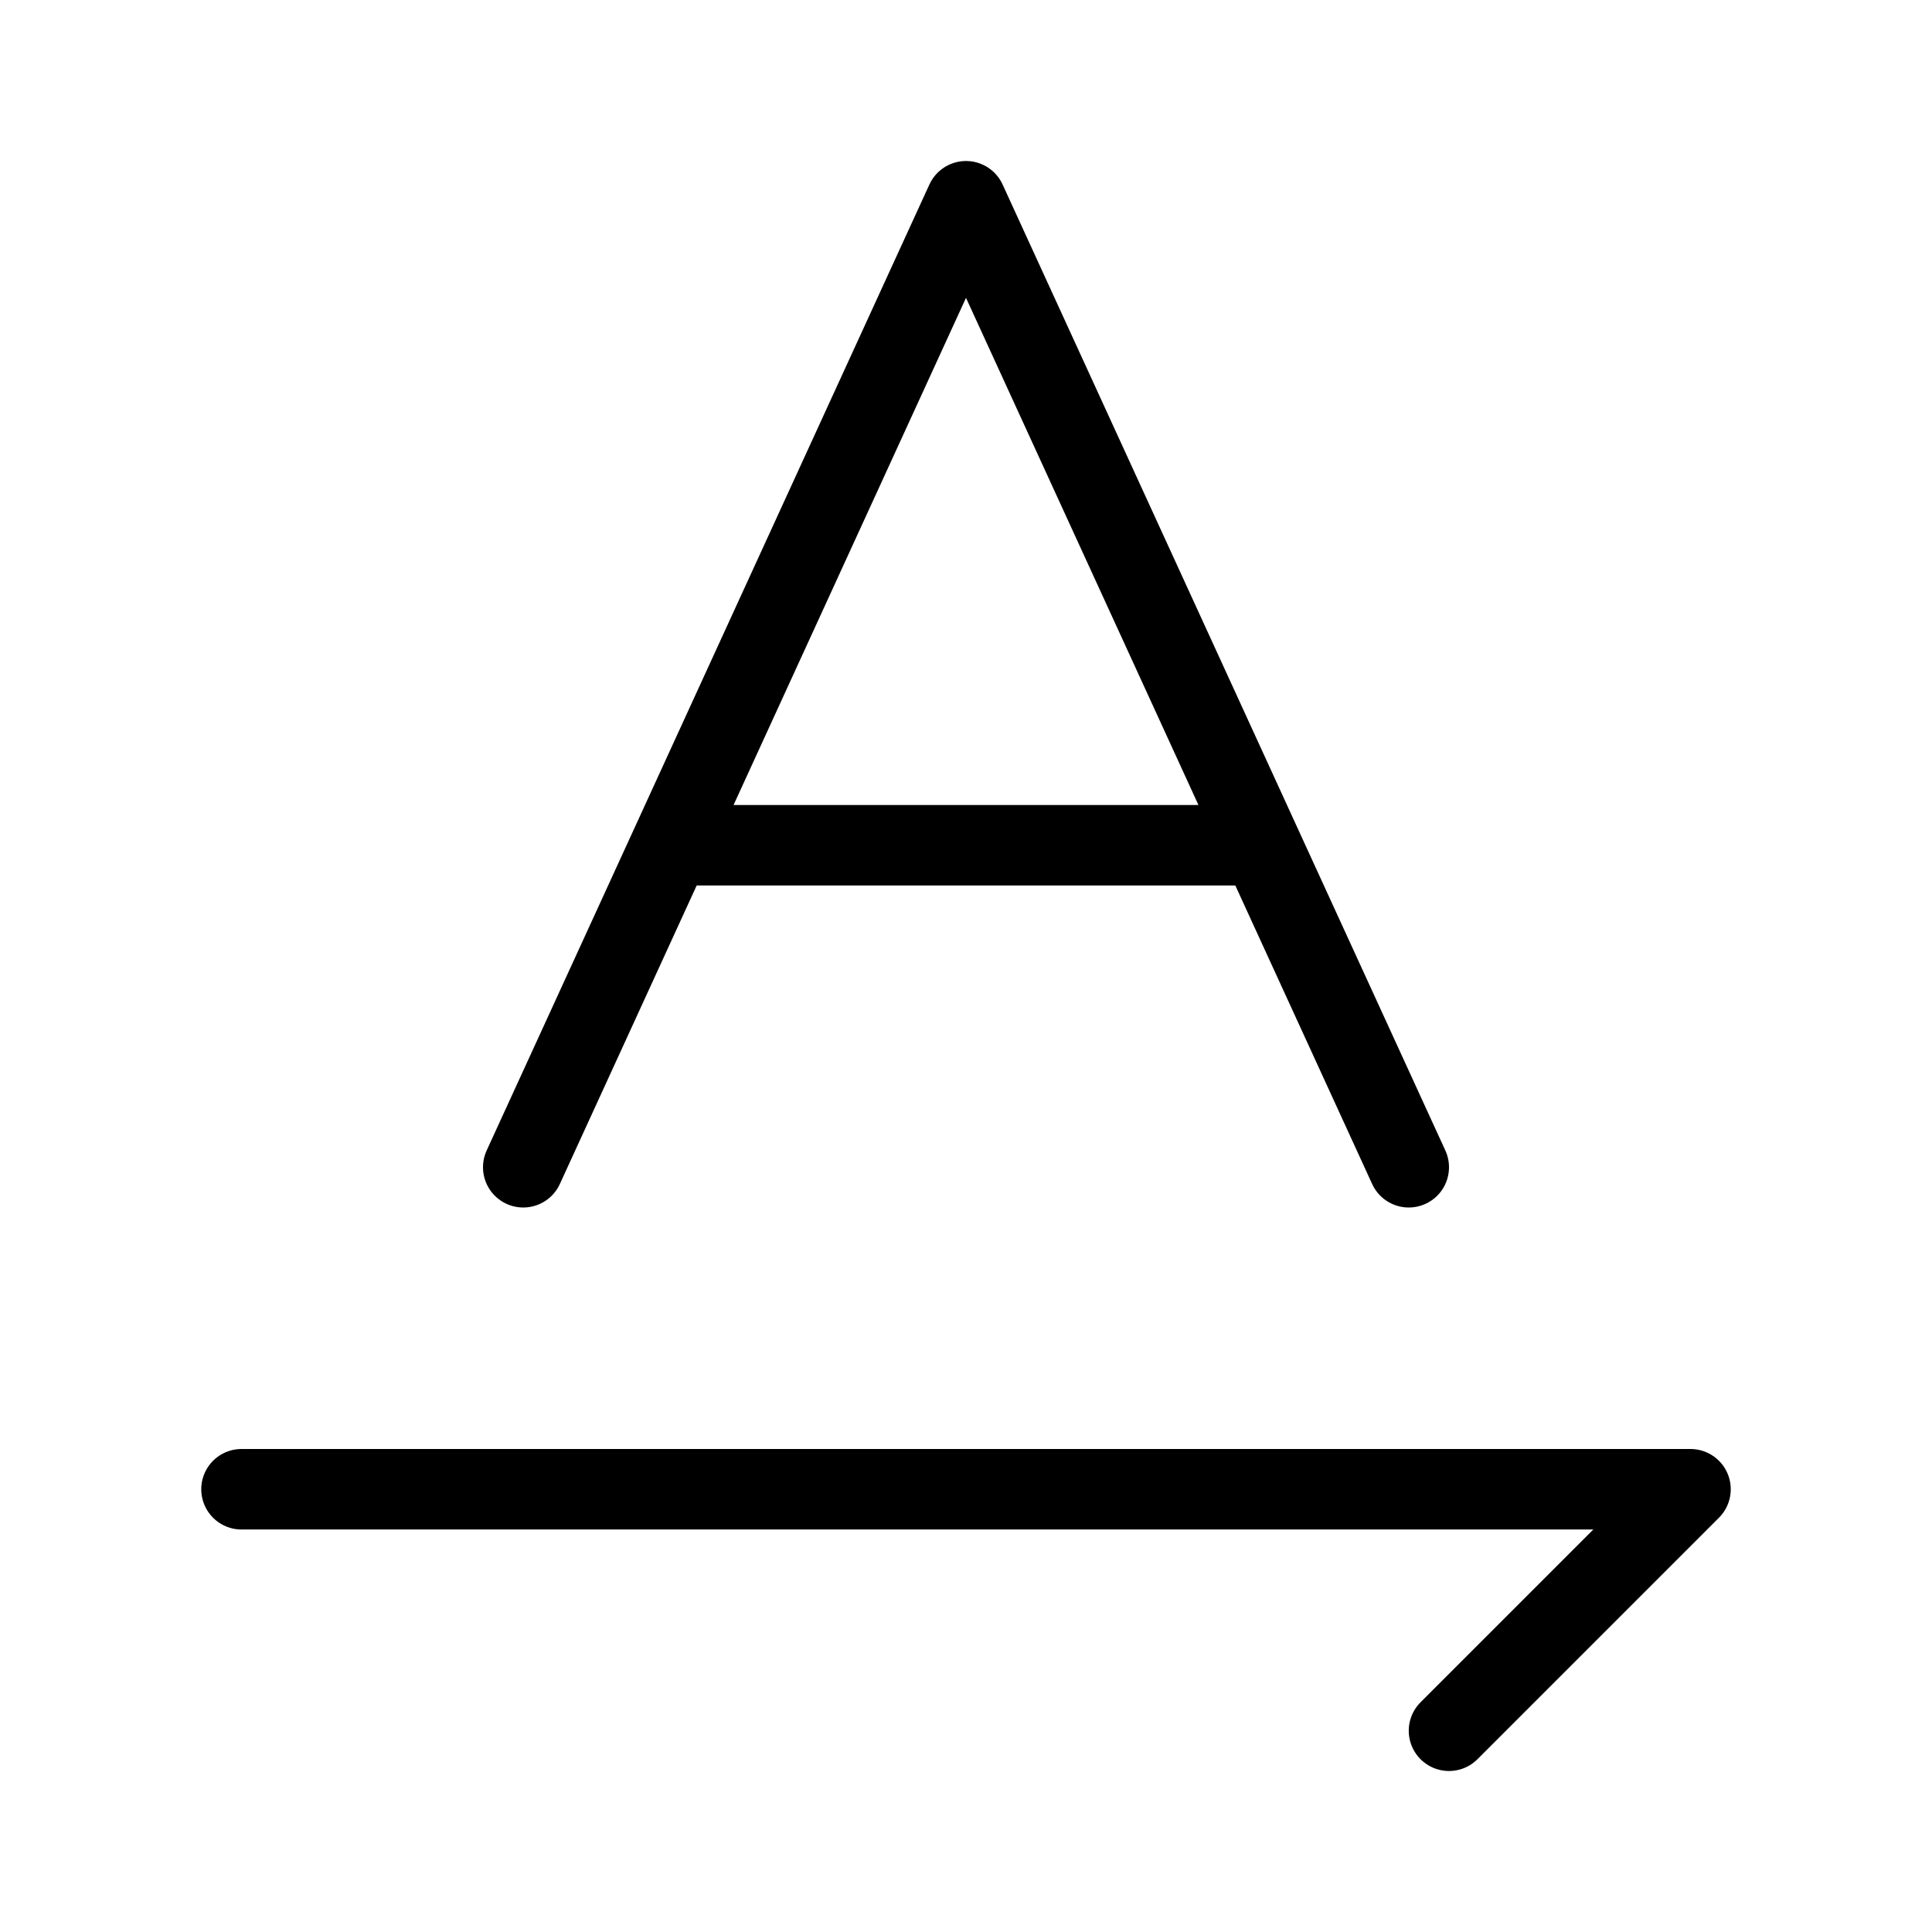
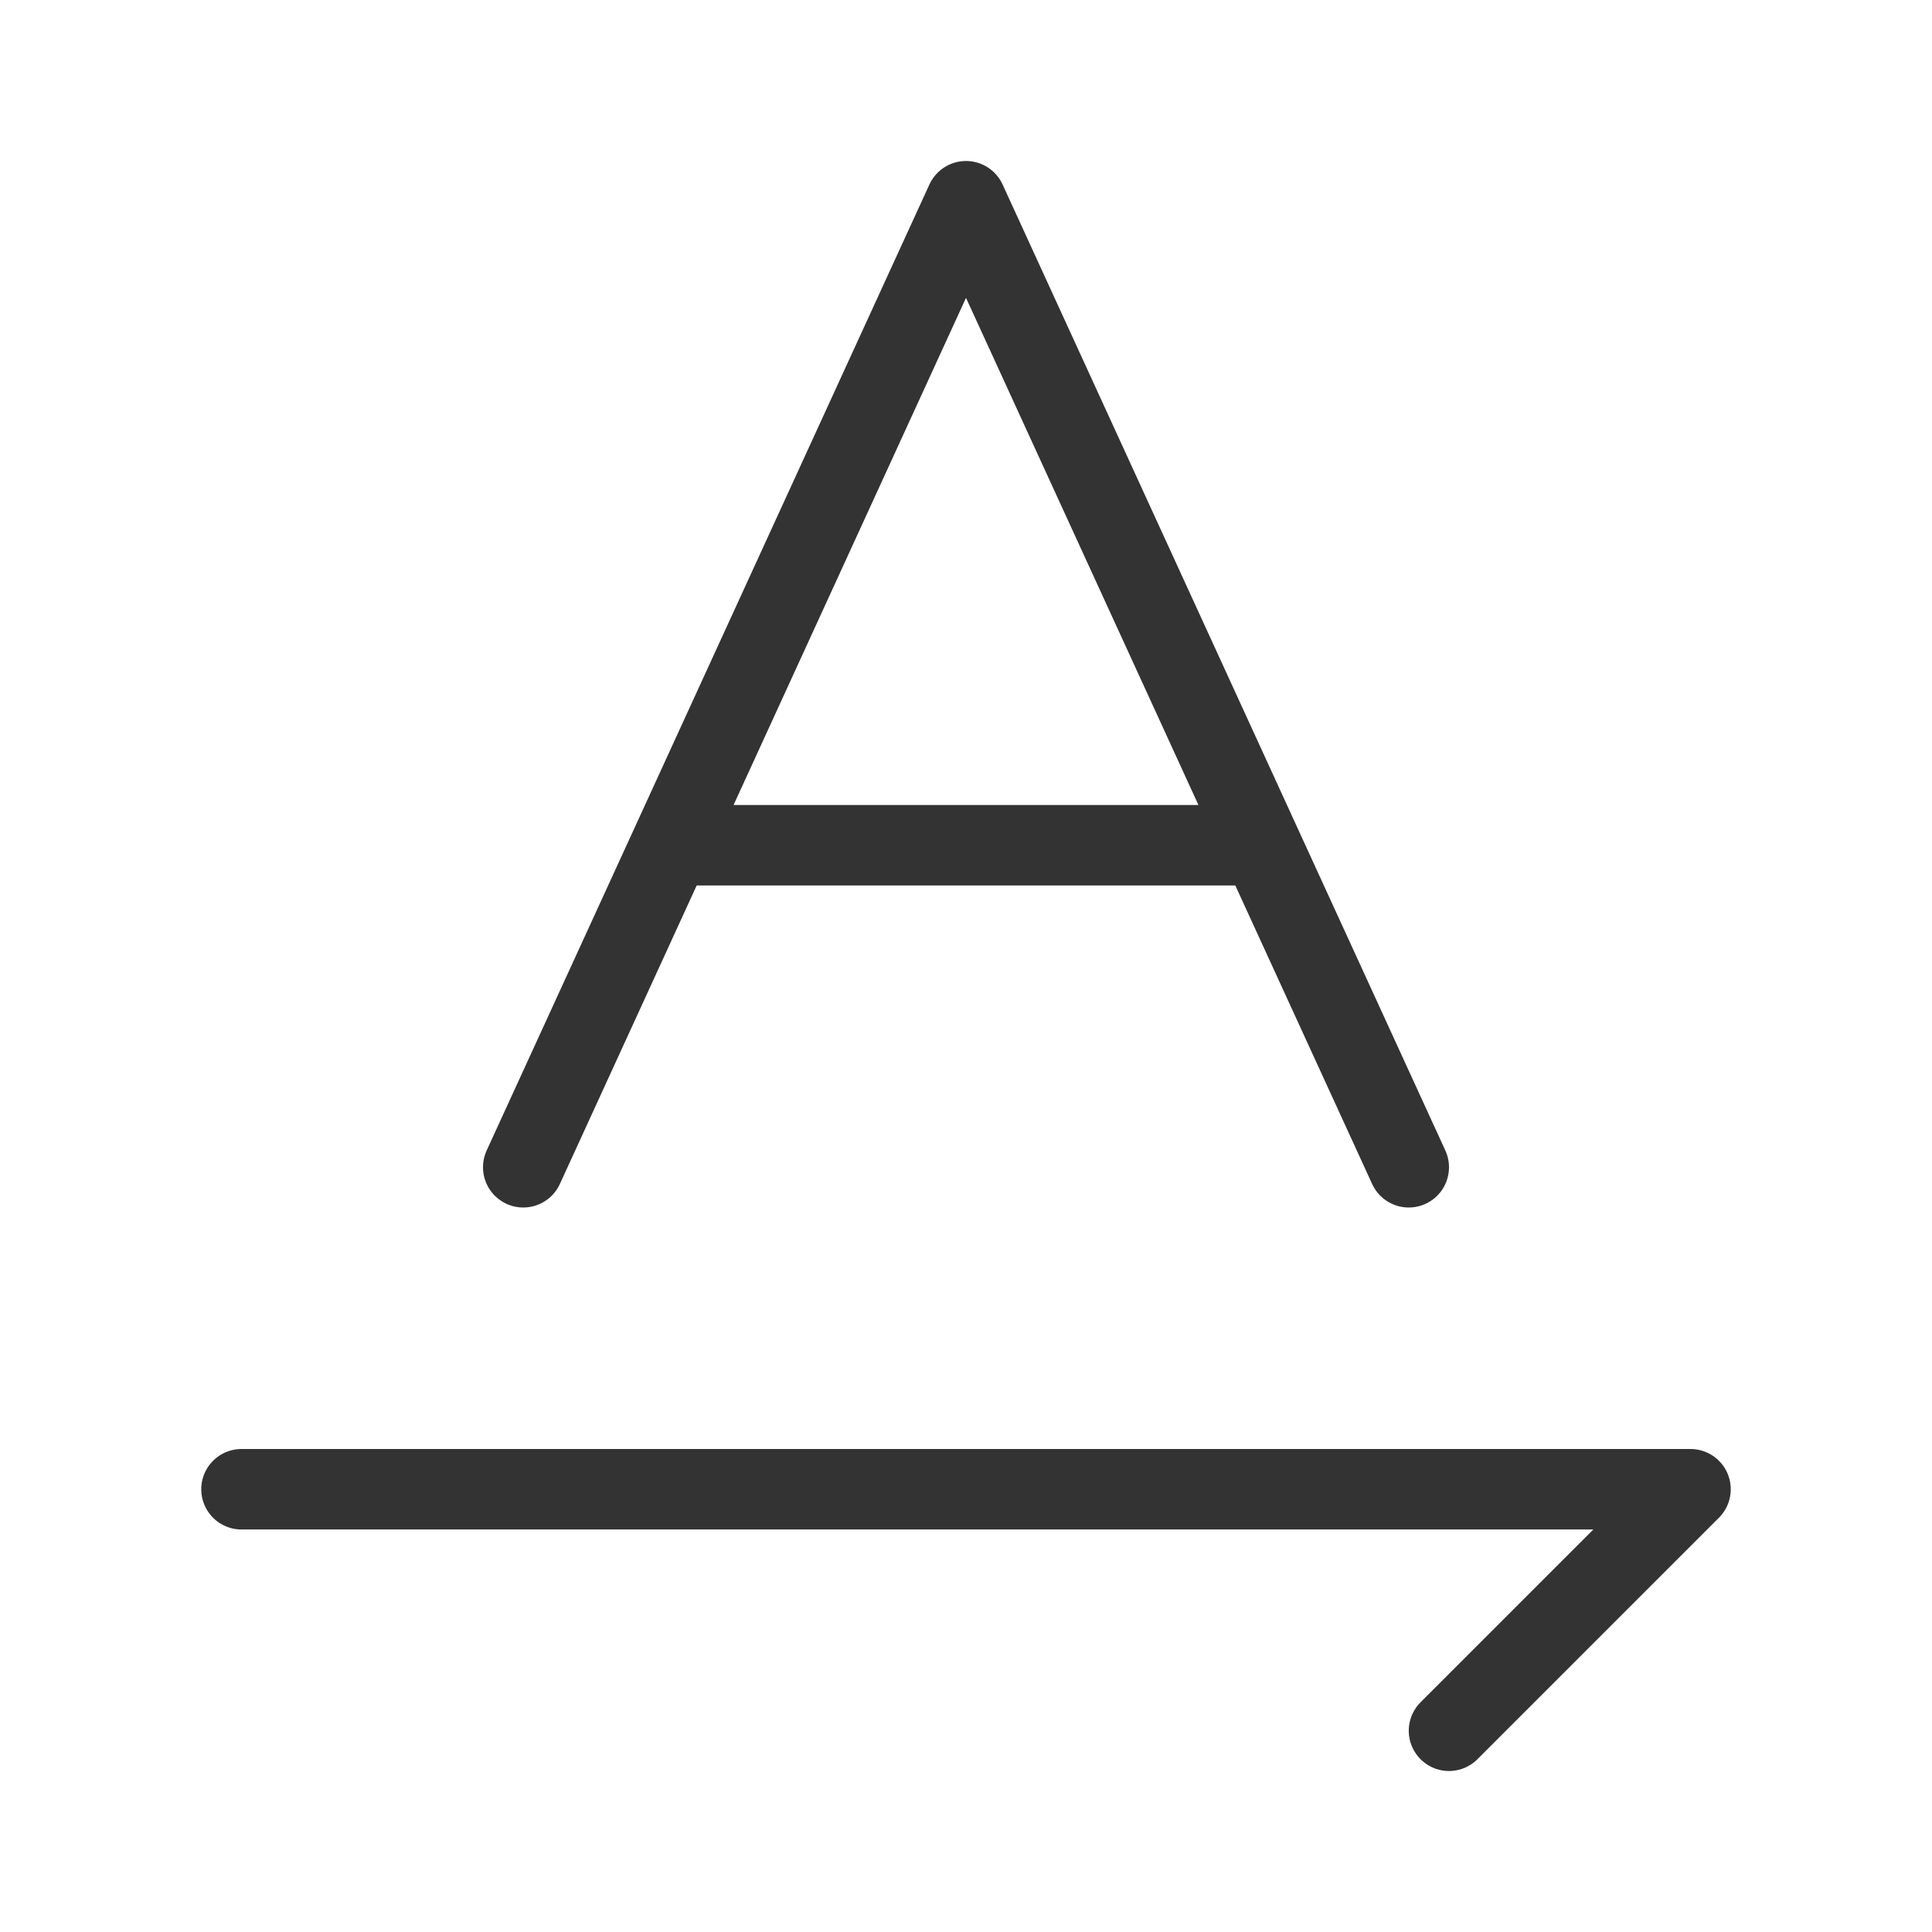
- <svg xmlns="http://www.w3.org/2000/svg" width="24" height="24" viewBox="0 0 48 48" fill="none">
-   <path d="M13 29l3.667-8M35 29l-3.667-8m0 0L29.5 17 24 5l-5.5 12-1.833 4m14.666 0H16.667M6 37h36l-6 6" stroke="#000" stroke-width="2" stroke-linecap="round" stroke-linejoin="round" />
+ <svg xmlns="http://www.w3.org/2000/svg" width="20" height="20" viewBox="0 0 48 48" fill="none">
+   <path d="M13 29l3.667-8M35 29l-3.667-8m0 0L29.5 17 24 5l-5.5 12-1.833 4m14.666 0H16.667M6 37h36l-6 6" stroke="#333" stroke-width="2" stroke-linecap="round" stroke-linejoin="round" />
</svg>
